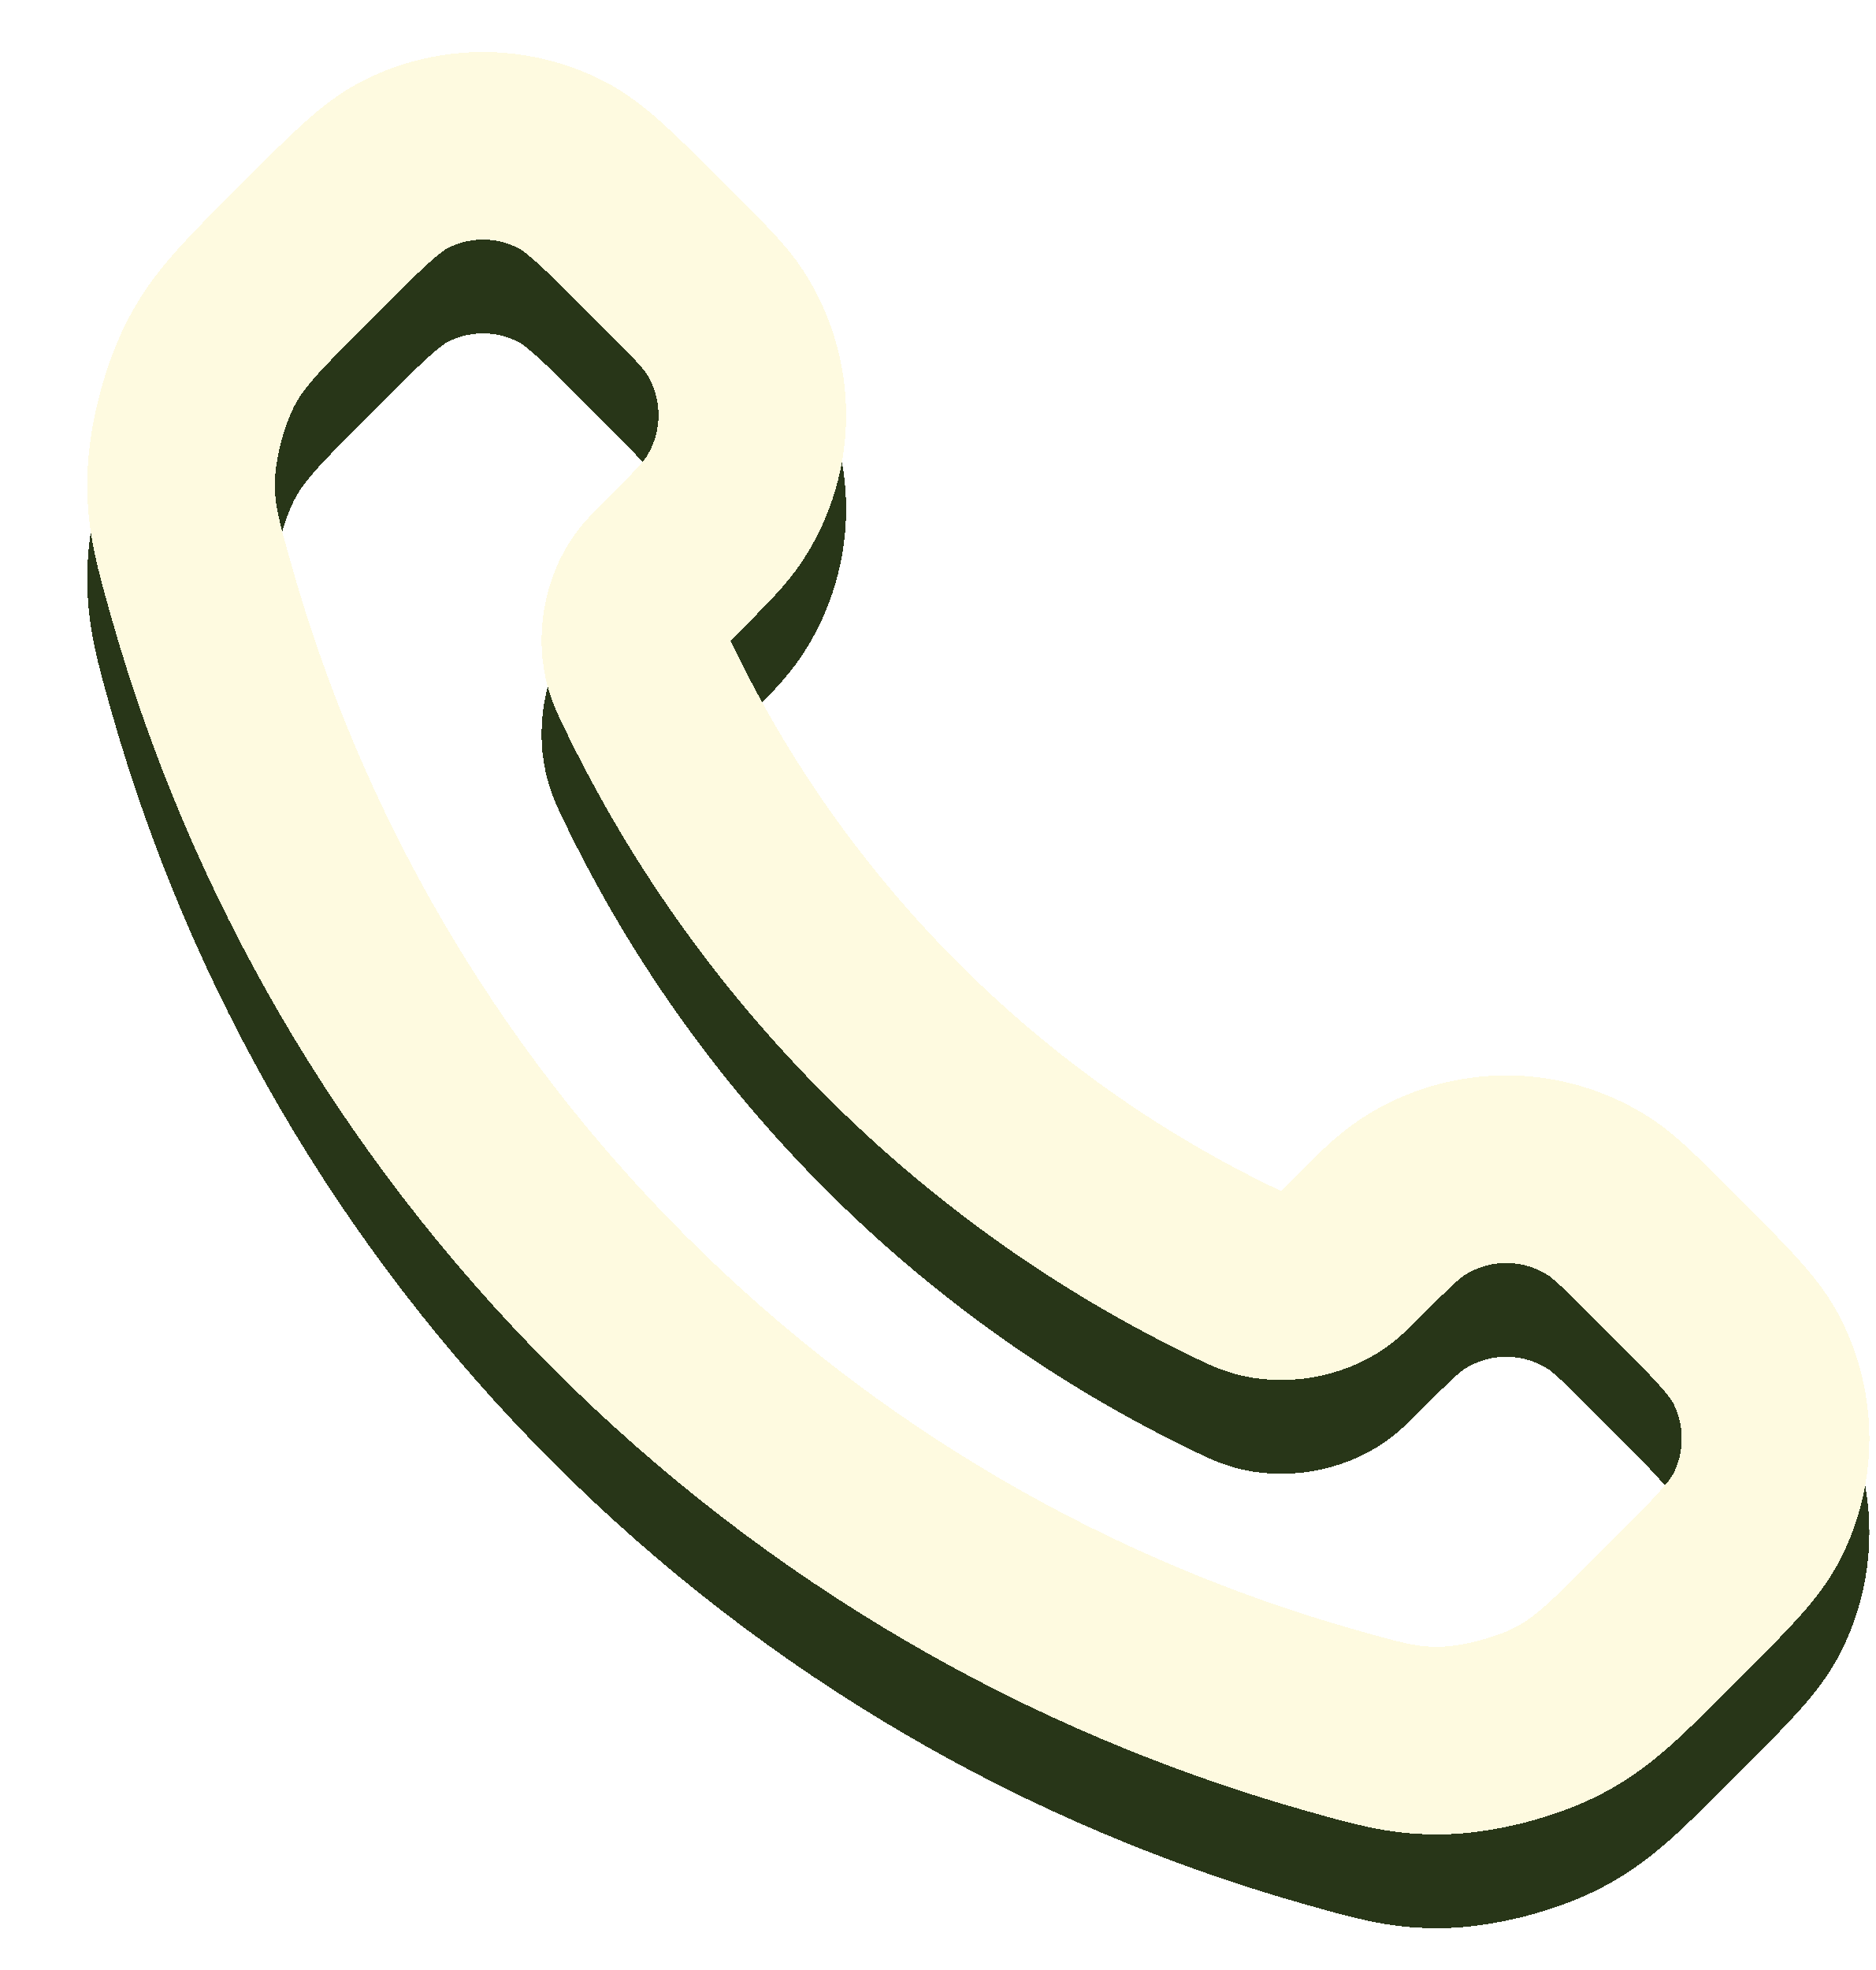
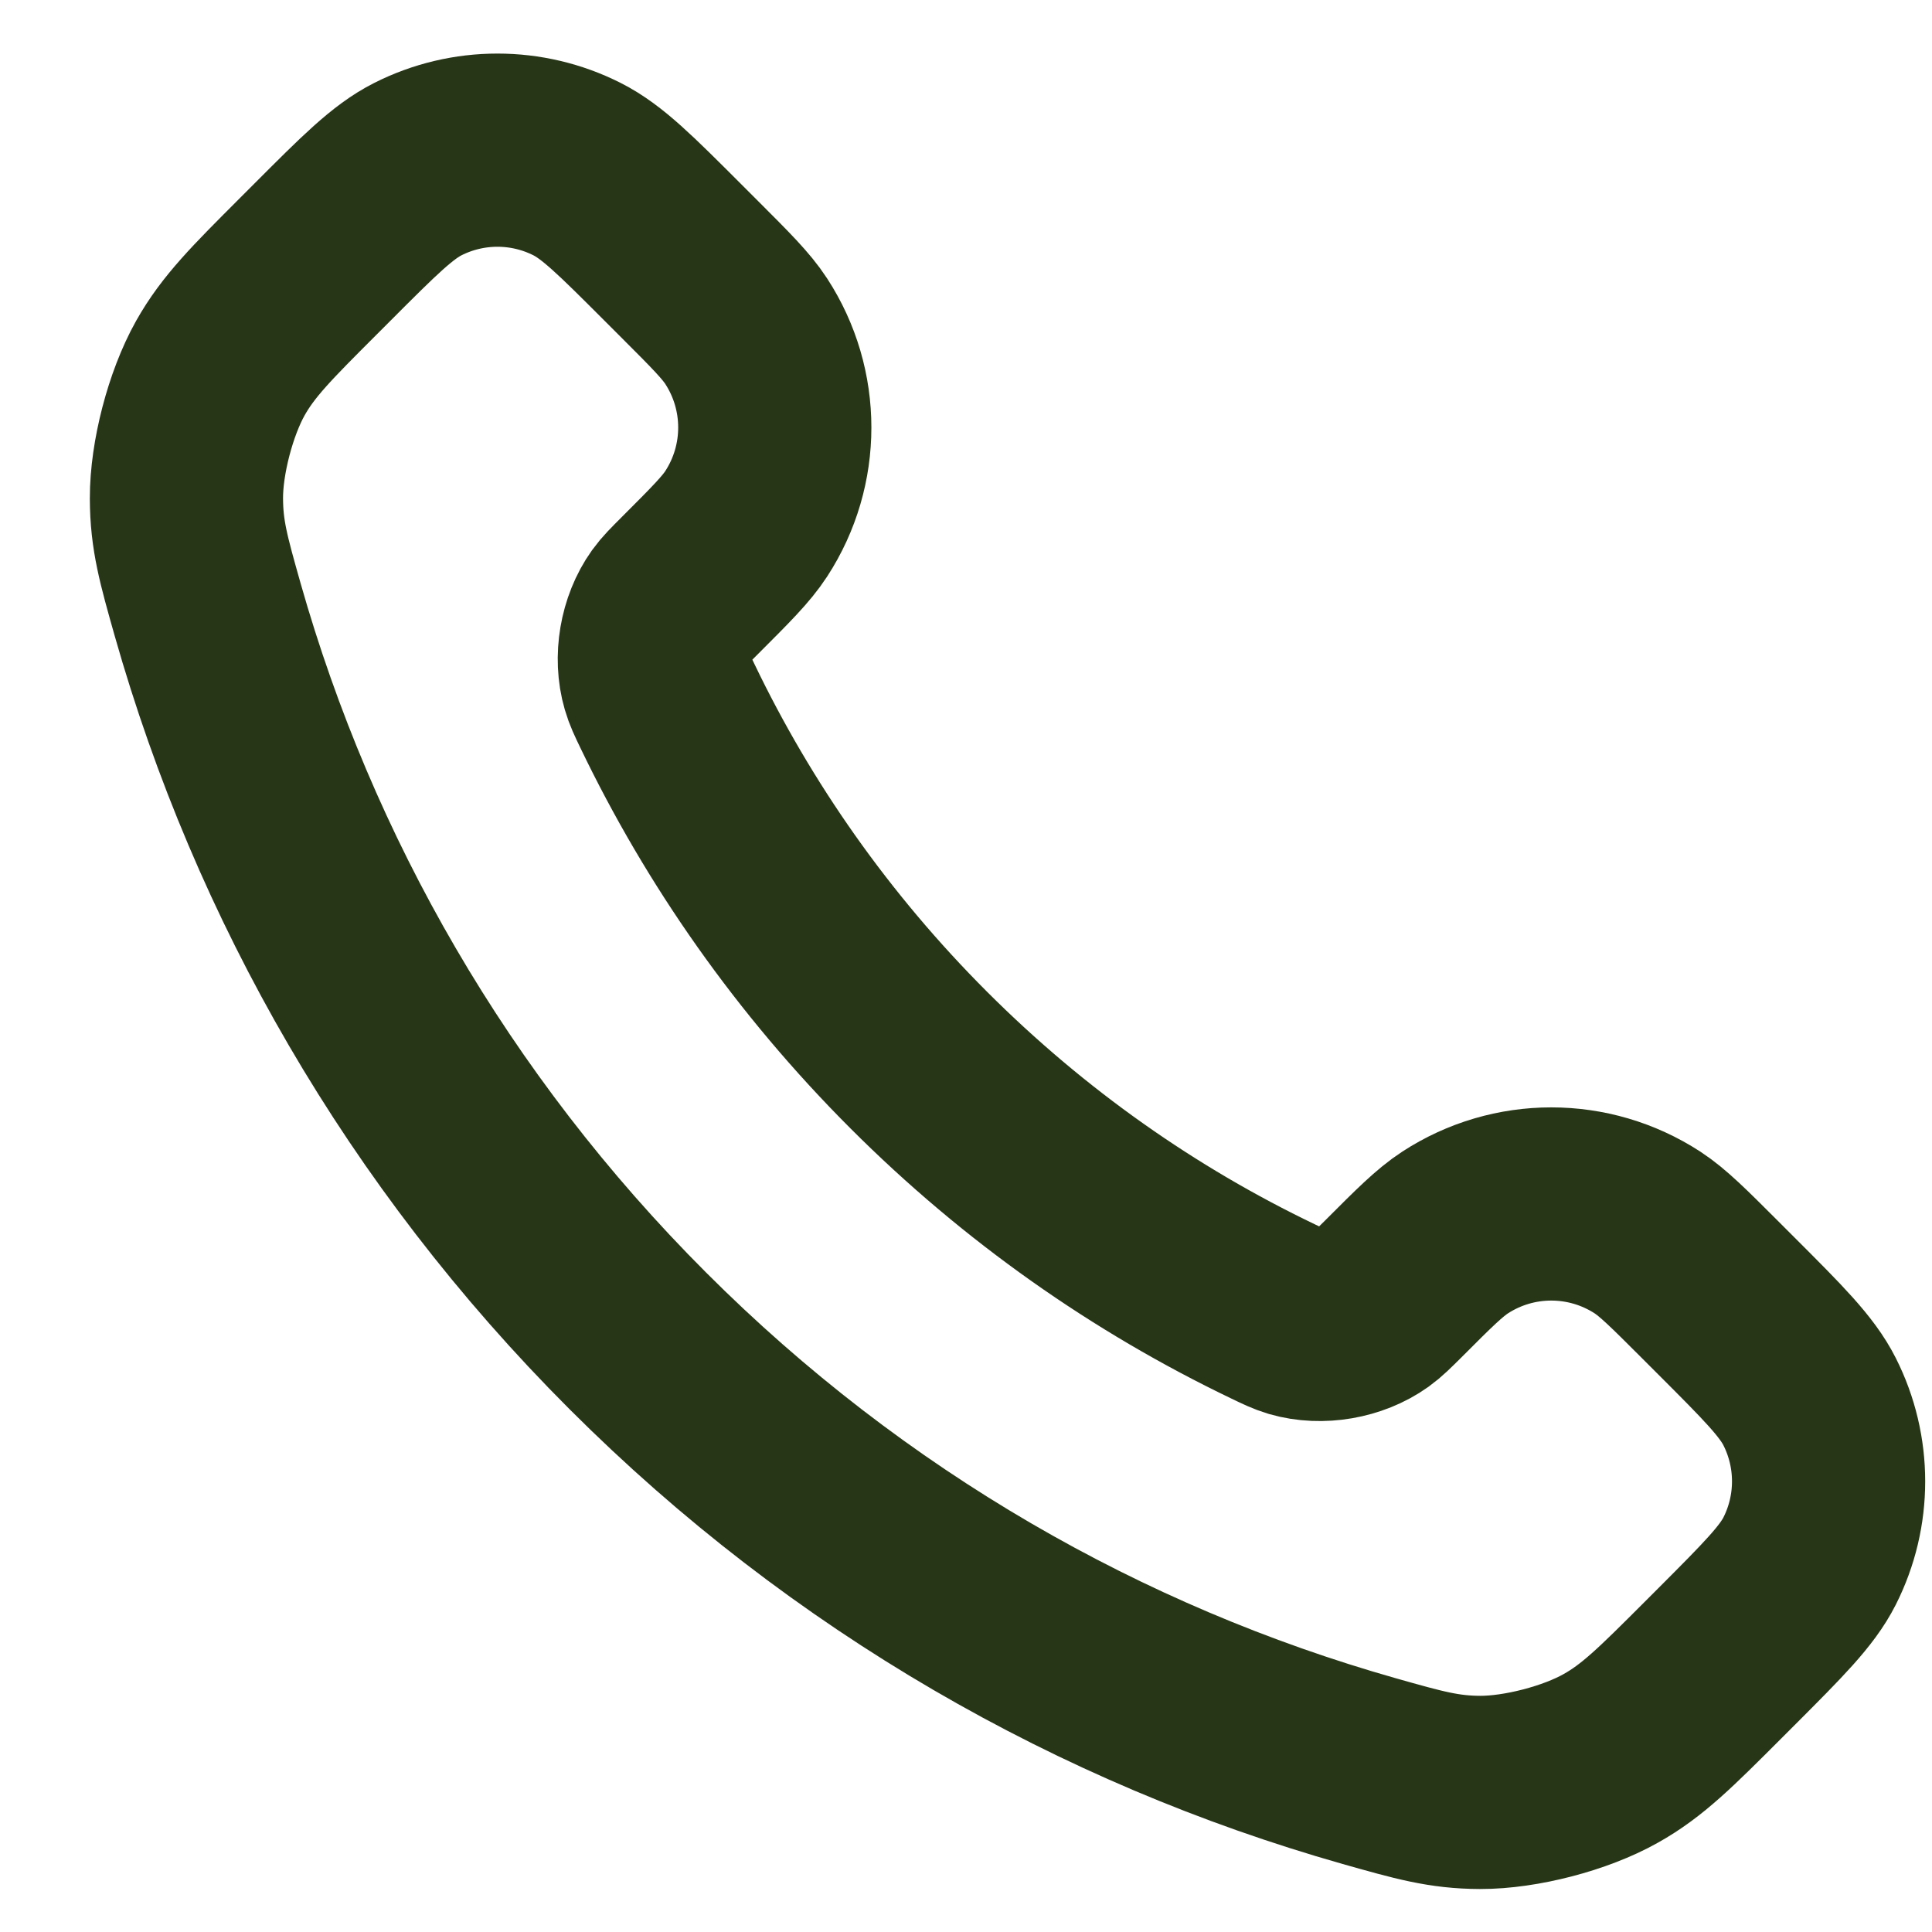
- <svg xmlns="http://www.w3.org/2000/svg" width="20" height="21" viewBox="0 0 20 21" fill="none">
-   <g filter="url(#filter0_d_171_186)">
-     <path d="M6.91 7.31C7.546 8.634 8.413 9.876 9.511 10.974C10.609 12.072 11.85 12.938 13.175 13.574C13.289 13.629 13.345 13.656 13.418 13.678C13.674 13.752 13.988 13.698 14.205 13.543C14.266 13.499 14.318 13.447 14.423 13.343C14.742 13.023 14.902 12.864 15.063 12.759C15.668 12.365 16.449 12.365 17.055 12.759C17.215 12.864 17.375 13.023 17.695 13.343L17.873 13.521C18.358 14.006 18.601 14.249 18.733 14.51C18.995 15.029 18.995 15.641 18.733 16.16C18.601 16.42 18.358 16.663 17.873 17.149L17.729 17.293C17.245 17.777 17.003 18.019 16.674 18.203C16.309 18.409 15.742 18.556 15.323 18.555C14.946 18.554 14.688 18.48 14.172 18.334C11.401 17.547 8.785 16.063 6.603 13.881C4.421 11.699 2.937 9.084 2.15 6.312C2.004 5.796 1.931 5.539 1.93 5.161C1.928 4.743 2.076 4.176 2.281 3.811C2.466 3.482 2.708 3.24 3.192 2.756L3.336 2.612C3.821 2.126 4.064 1.883 4.325 1.751C4.843 1.489 5.456 1.489 5.974 1.751C6.235 1.883 6.478 2.126 6.964 2.612L7.142 2.79C7.461 3.109 7.621 3.269 7.725 3.429C8.119 4.035 8.119 4.816 7.725 5.422C7.621 5.582 7.461 5.742 7.142 6.061C7.037 6.166 6.985 6.218 6.941 6.279C6.786 6.496 6.732 6.811 6.807 7.067C6.828 7.139 6.855 7.196 6.91 7.31Z" stroke="#FEFAE0" stroke-width="2" stroke-linecap="round" stroke-linejoin="round" shape-rendering="crispEdges" />
-   </g>
-   <defs>
-     <filter id="filter0_d_171_186" x="0.93" y="0.555" width="19" height="20" filterUnits="userSpaceOnUse" color-interpolation-filters="sRGB">
-       <feFlood flood-opacity="0" result="BackgroundImageFix" />
-       <feColorMatrix in="SourceAlpha" type="matrix" values="0 0 0 0 0 0 0 0 0 0 0 0 0 0 0 0 0 0 127 0" result="hardAlpha" />
-       <feOffset dy="1" />
-       <feComposite in2="hardAlpha" operator="out" />
-       <feColorMatrix type="matrix" values="0 0 0 0 0.157 0 0 0 0 0.212 0 0 0 0 0.094 0 0 0 1 0" />
-       <feBlend mode="normal" in2="BackgroundImageFix" result="effect1_dropShadow_171_186" />
-       <feBlend mode="normal" in="SourceGraphic" in2="effect1_dropShadow_171_186" result="shape" />
-     </filter>
-   </defs>
+ <svg xmlns="http://www.w3.org/2000/svg" width="20" height="20" viewBox="0 0 20 20" fill="none">
+   <path d="M6.91 7.31C7.546 8.634 8.413 9.876 9.511 10.974C10.609 12.072 11.85 12.938 13.175 13.574C13.289 13.629 13.345 13.656 13.418 13.678C13.674 13.752 13.988 13.698 14.205 13.543C14.266 13.499 14.318 13.447 14.423 13.343C14.742 13.023 14.902 12.864 15.063 12.759C15.668 12.365 16.449 12.365 17.055 12.759C17.215 12.864 17.375 13.023 17.695 13.343L17.873 13.521C18.358 14.006 18.601 14.249 18.733 14.51C18.995 15.029 18.995 15.641 18.733 16.16C18.601 16.42 18.358 16.663 17.873 17.149L17.729 17.293C17.245 17.777 17.003 18.019 16.674 18.203C16.309 18.409 15.742 18.556 15.323 18.555C14.946 18.554 14.688 18.48 14.172 18.334C11.401 17.547 8.785 16.063 6.603 13.881C4.421 11.699 2.937 9.084 2.15 6.312C2.004 5.796 1.931 5.539 1.93 5.161C1.928 4.743 2.076 4.176 2.281 3.811C2.466 3.482 2.708 3.24 3.192 2.756L3.336 2.612C3.821 2.126 4.064 1.883 4.325 1.751C4.843 1.489 5.456 1.489 5.974 1.751C6.235 1.883 6.478 2.126 6.964 2.612L7.142 2.79C7.461 3.109 7.621 3.269 7.725 3.429C8.119 4.035 8.119 4.816 7.725 5.422C7.621 5.582 7.461 5.742 7.142 6.061C7.037 6.166 6.985 6.218 6.941 6.279C6.786 6.496 6.732 6.811 6.807 7.067C6.828 7.139 6.855 7.196 6.91 7.31Z" stroke="#283618" stroke-width="2" stroke-linecap="round" stroke-linejoin="round" />
</svg>
